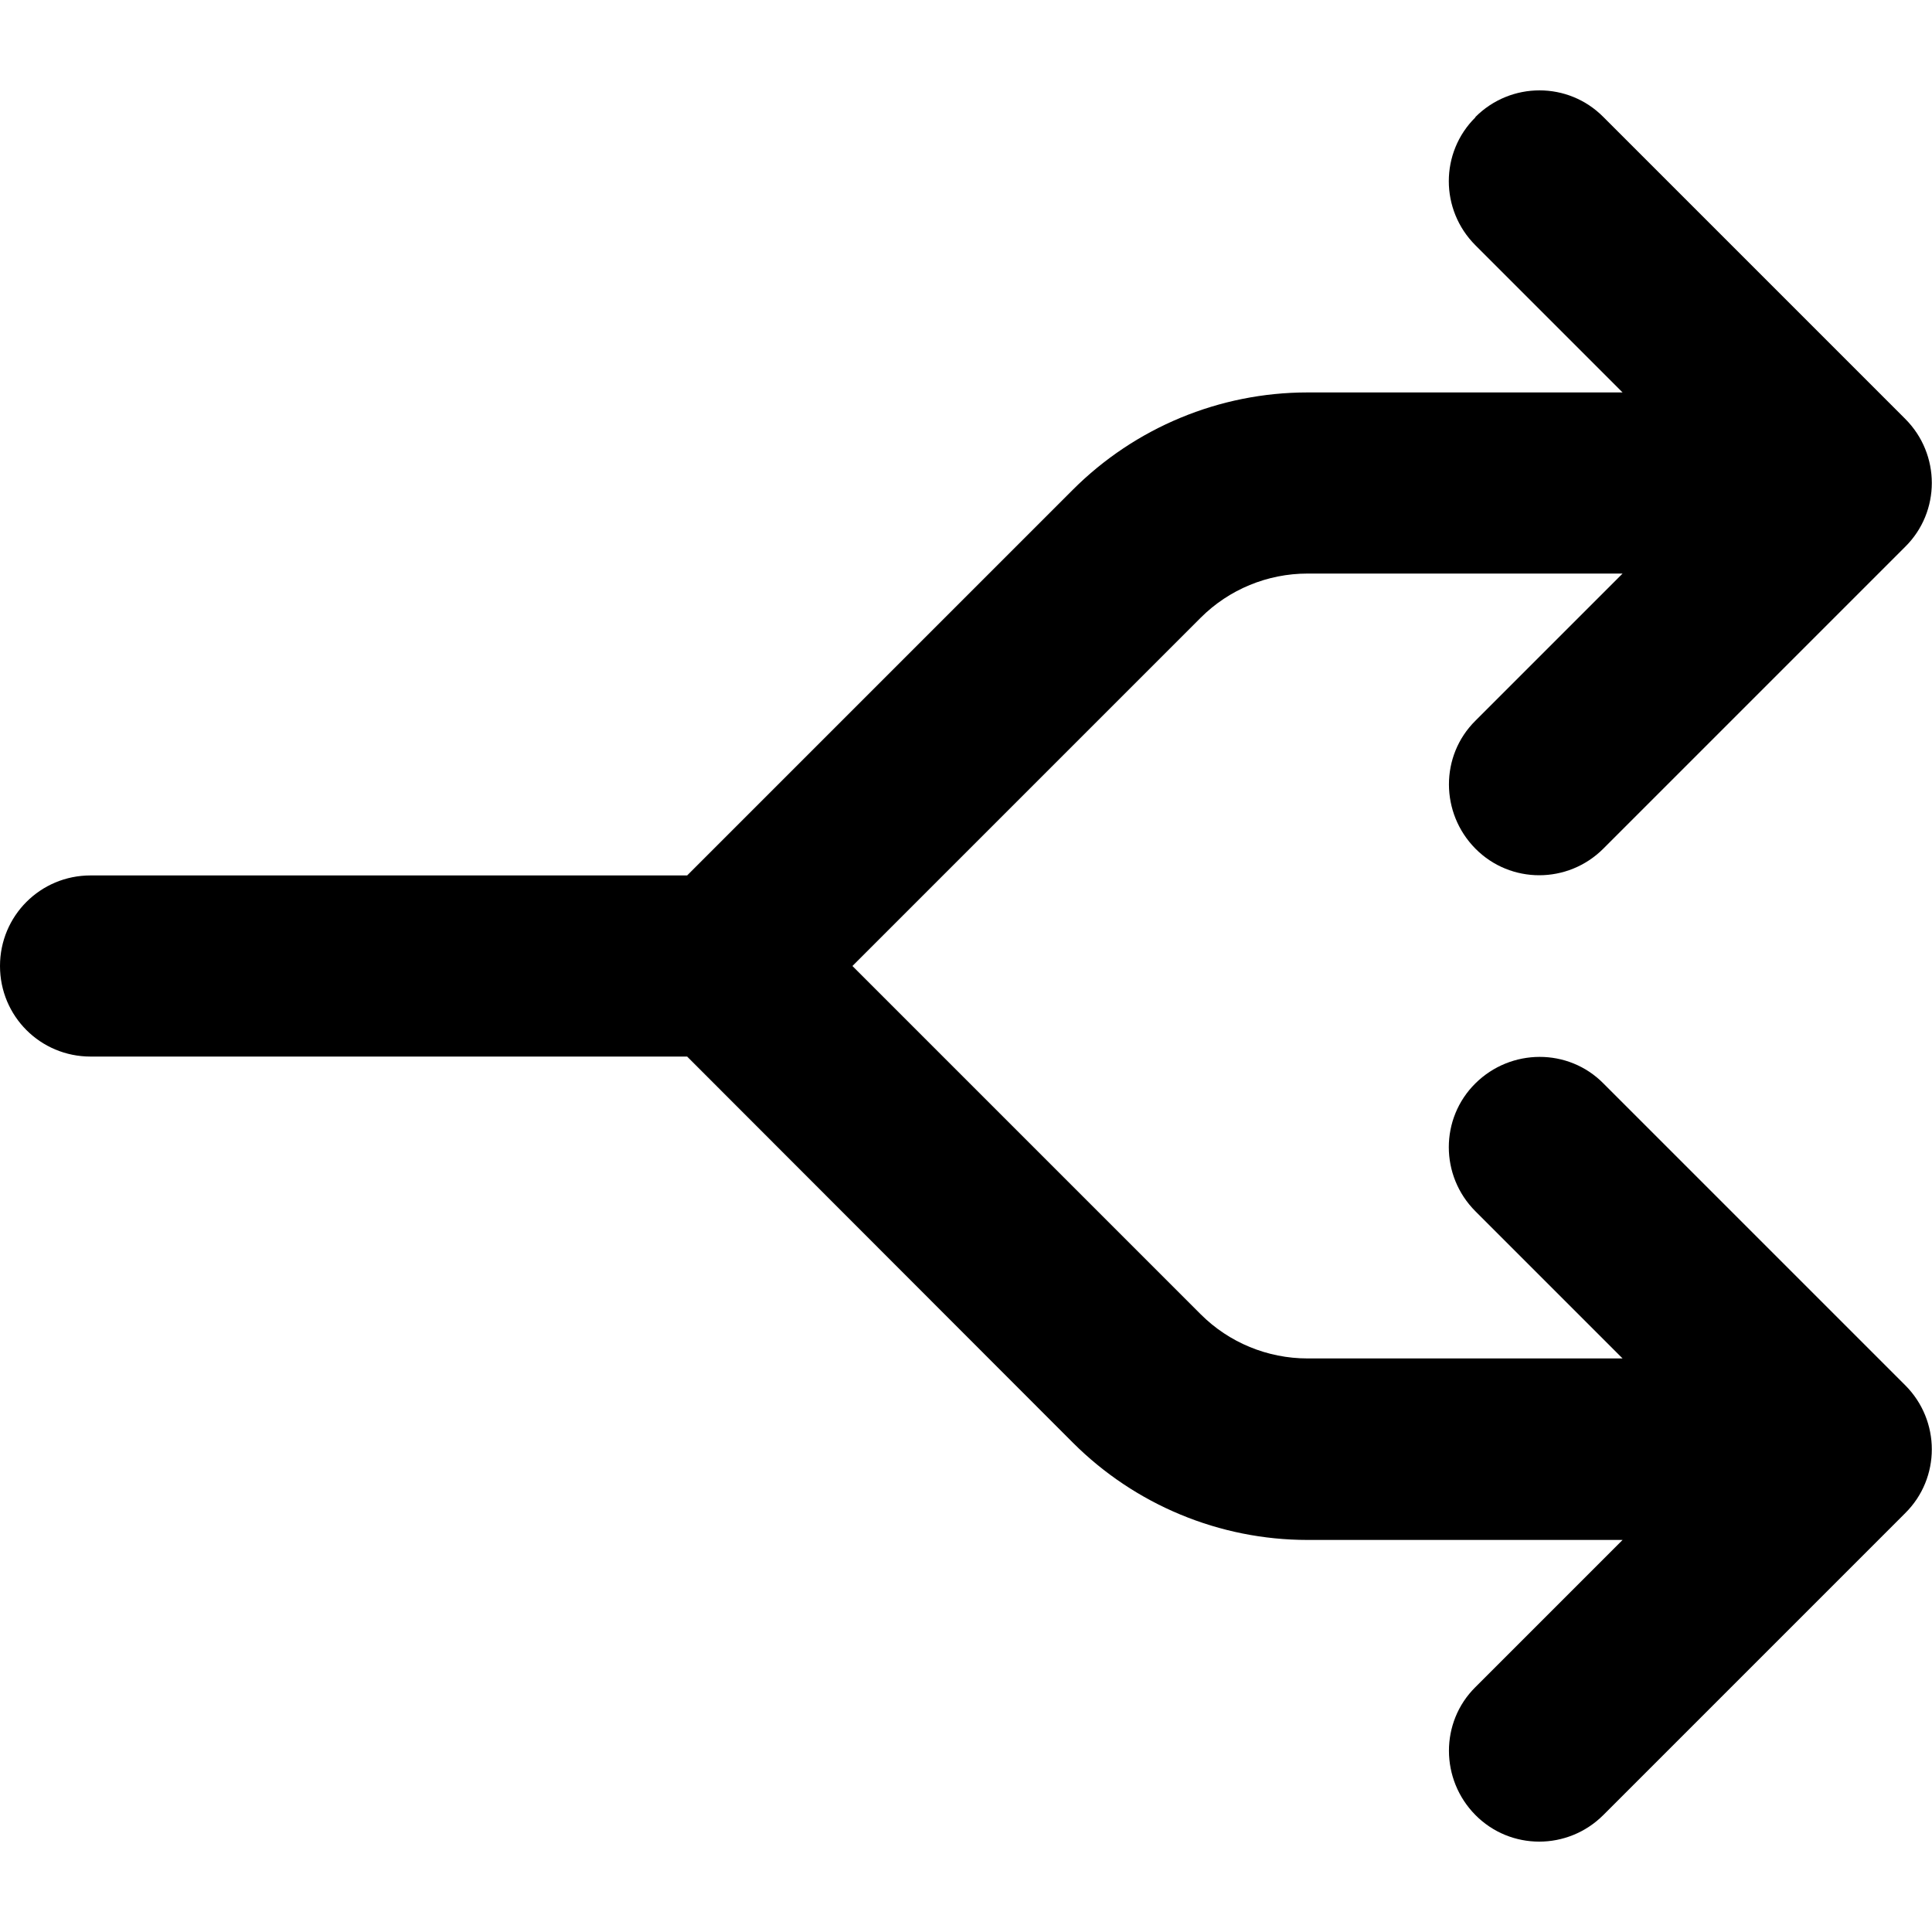
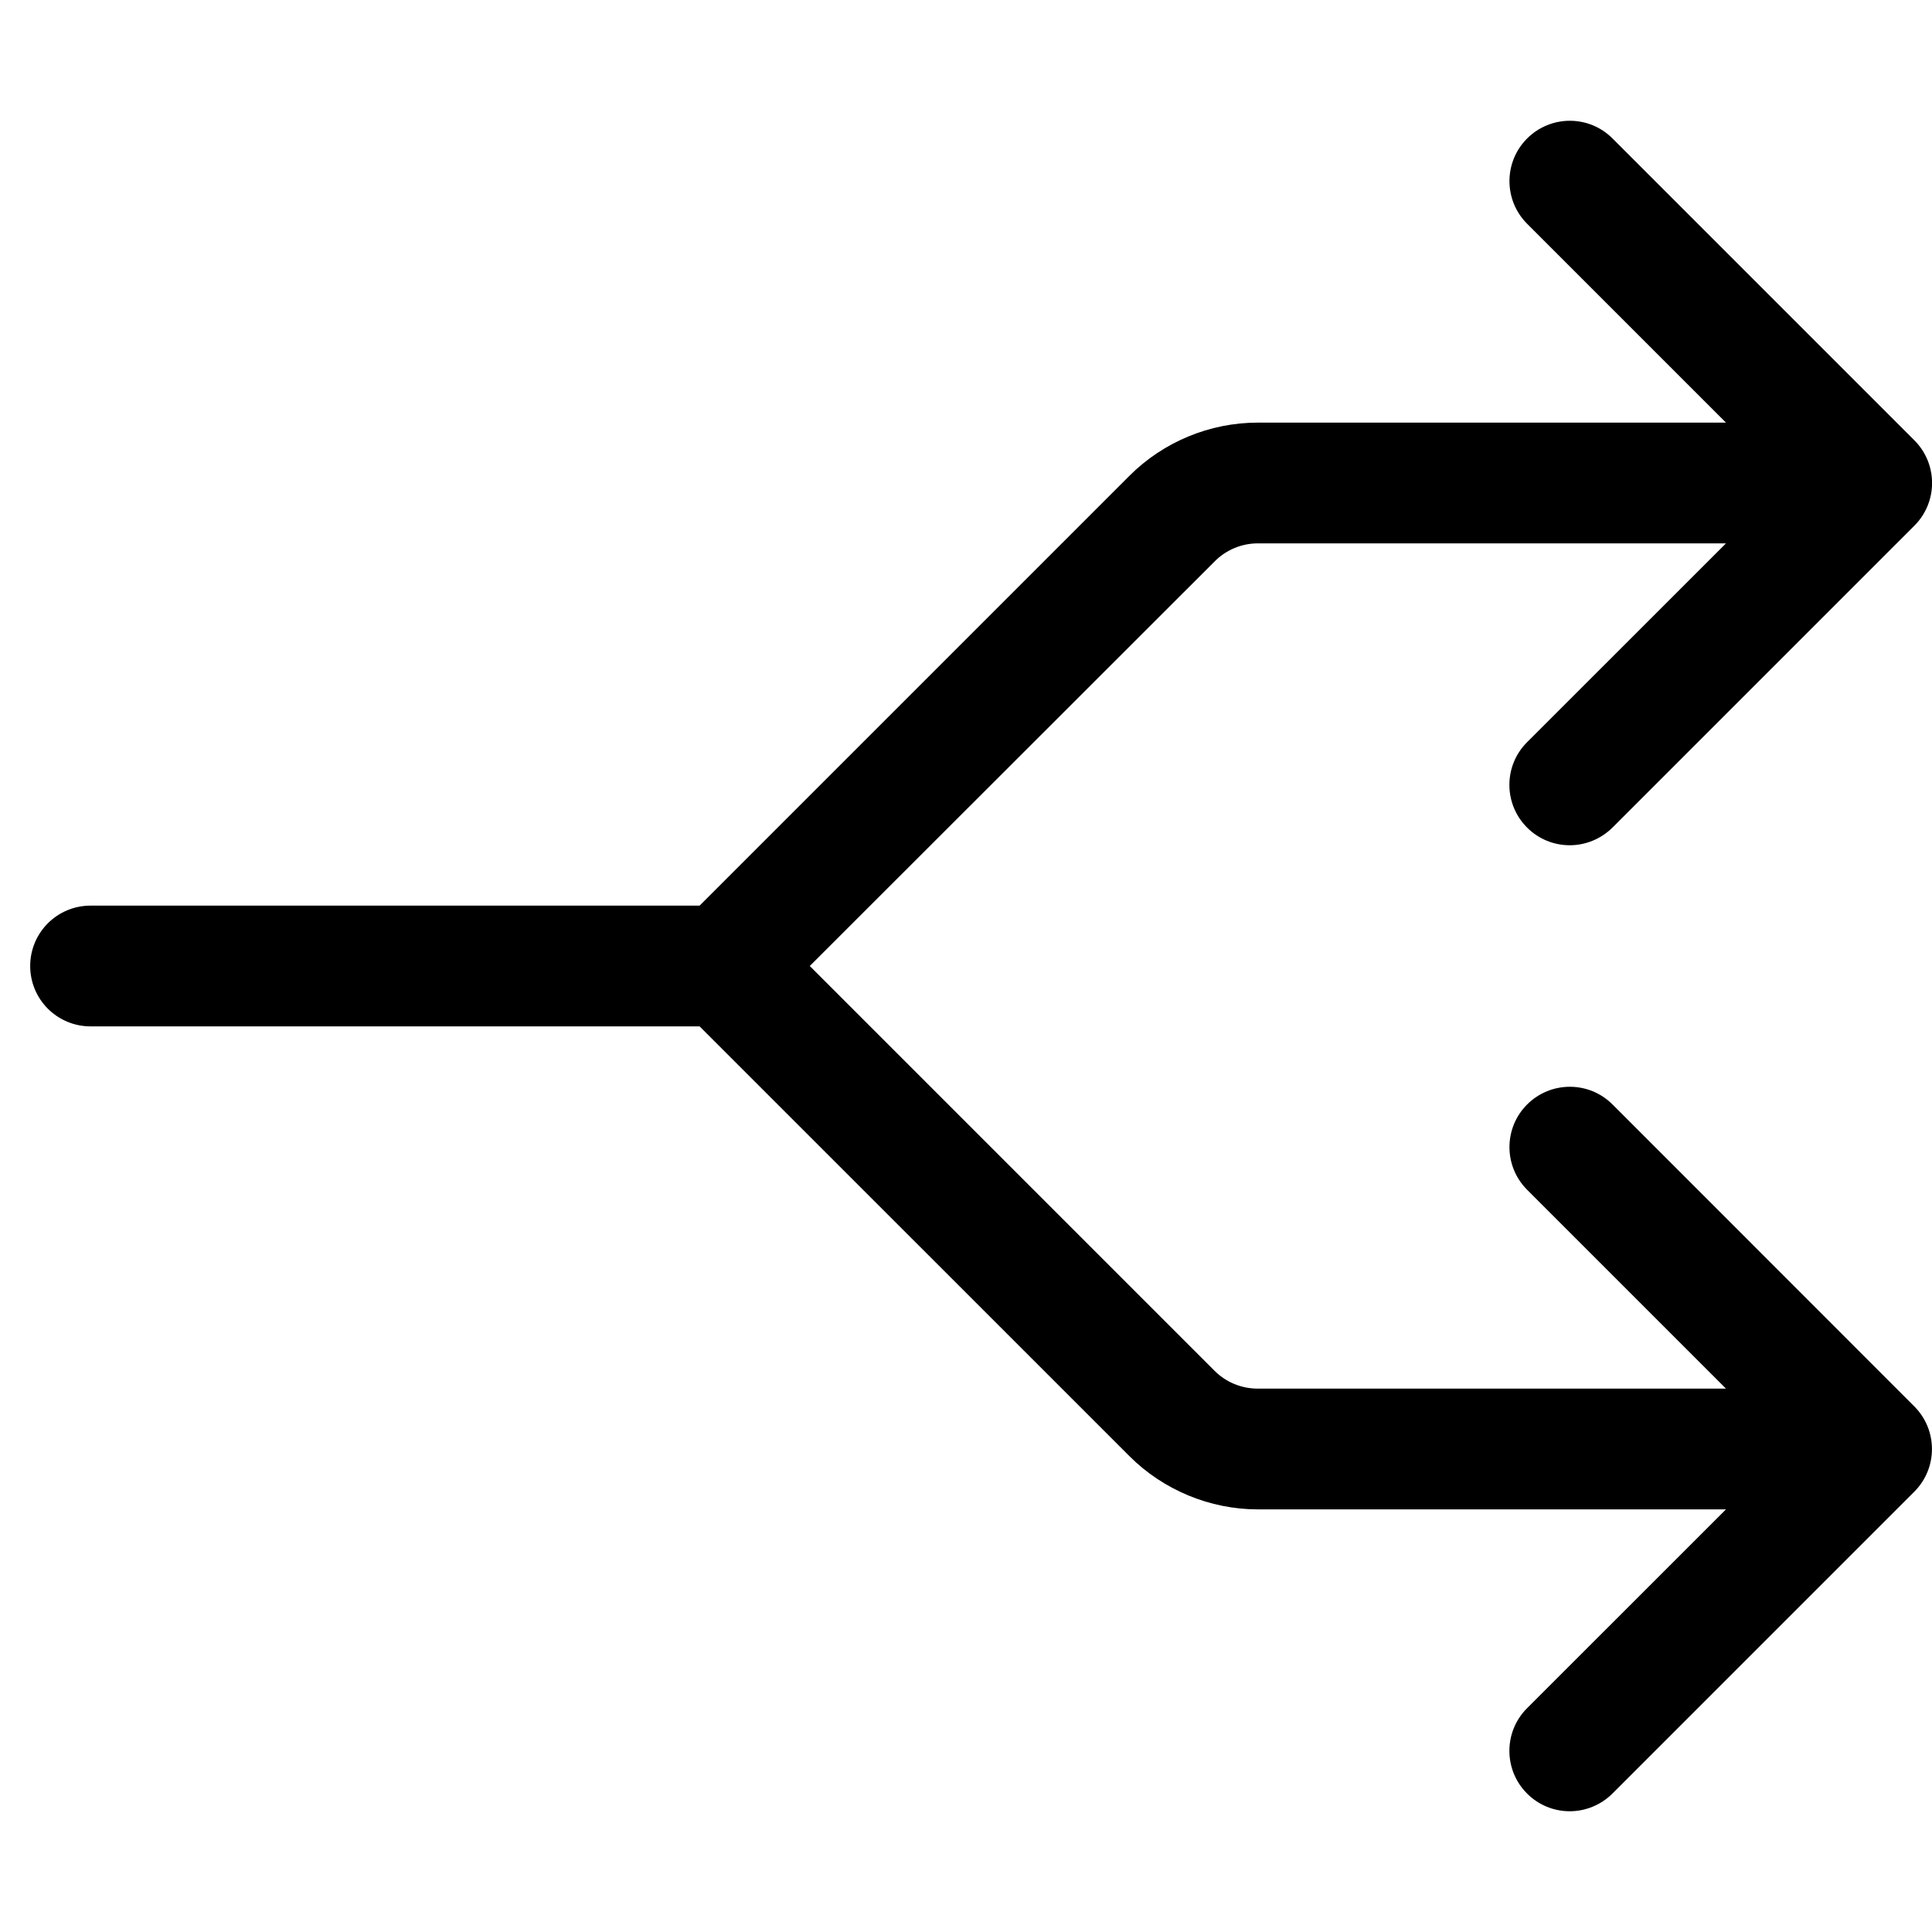
<svg xmlns="http://www.w3.org/2000/svg" viewBox="0 0 512 512">
-   <path d="M391 31c9.4-9.4 24.6-9.4 33.9 0l80 80c9.4 9.4 9.4 24.6 0 33.9l-80 80c-9.4 9.4-24.6 9.4-33.9 0s-9.4-24.6 0-33.9l39-39H346.5c-10.6 0-20.8 4.2-28.3 11.7L225.9 256l92.3 92.3c7.5 7.5 17.7 11.7 28.3 11.7h83.5l-39-39c-9.4-9.4-9.4-24.6 0-33.9s24.6-9.4 33.9 0l80 80c9.4 9.4 9.4 24.6 0 33.9l-80 80c-9.4 9.4-24.6 9.4-33.9 0s-9.4-24.6 0-33.9l39-39H346.5c-23.3 0-45.7-9.3-62.2-25.8L182.1 280H24c-13.3 0-24-10.7-24-24s10.7-24 24-24H182.1L284.3 129.8c16.5-16.5 38.9-25.8 62.2-25.8h83.5L391 65c-9.4-9.4-9.4-24.6 0-33.9z" />
+   <path d="M507.3 372.7c6.25 6.25 6.25 16.38 0 22.62l-80 80C424.2 478.4 420.1 480 416 480s-8.188-1.562-11.31-4.688c-6.25-6.25-6.25-16.38 0-22.62L457.4 400h-124.1c-12.62 0-25-5.125-33.94-14.06L185.4 272H24c-8.844 0-16-7.156-16-16s7.156-16 16-16h161.4l113.9-113.9C308.3 117.1 320.6 112 333.3 112h124.1l-52.69-52.69c-6.25-6.25-6.25-16.38 0-22.62s16.38-6.25 22.62 0l80 80c6.25 6.25 6.25 16.38 0 22.62l-80 80C424.2 222.4 420.1 224 416 224s-8.188-1.562-11.31-4.688c-6.25-6.25-6.25-16.38 0-22.62L457.4 144h-124.1c-4.219 0-8.344 1.719-11.31 4.688L214.6 256l107.3 107.3C324.9 366.3 329 368 333.3 368h124.1l-52.69-52.69c-6.25-6.25-6.25-16.38 0-22.62s16.38-6.25 22.62 0L507.3 372.7z" />
</svg>
